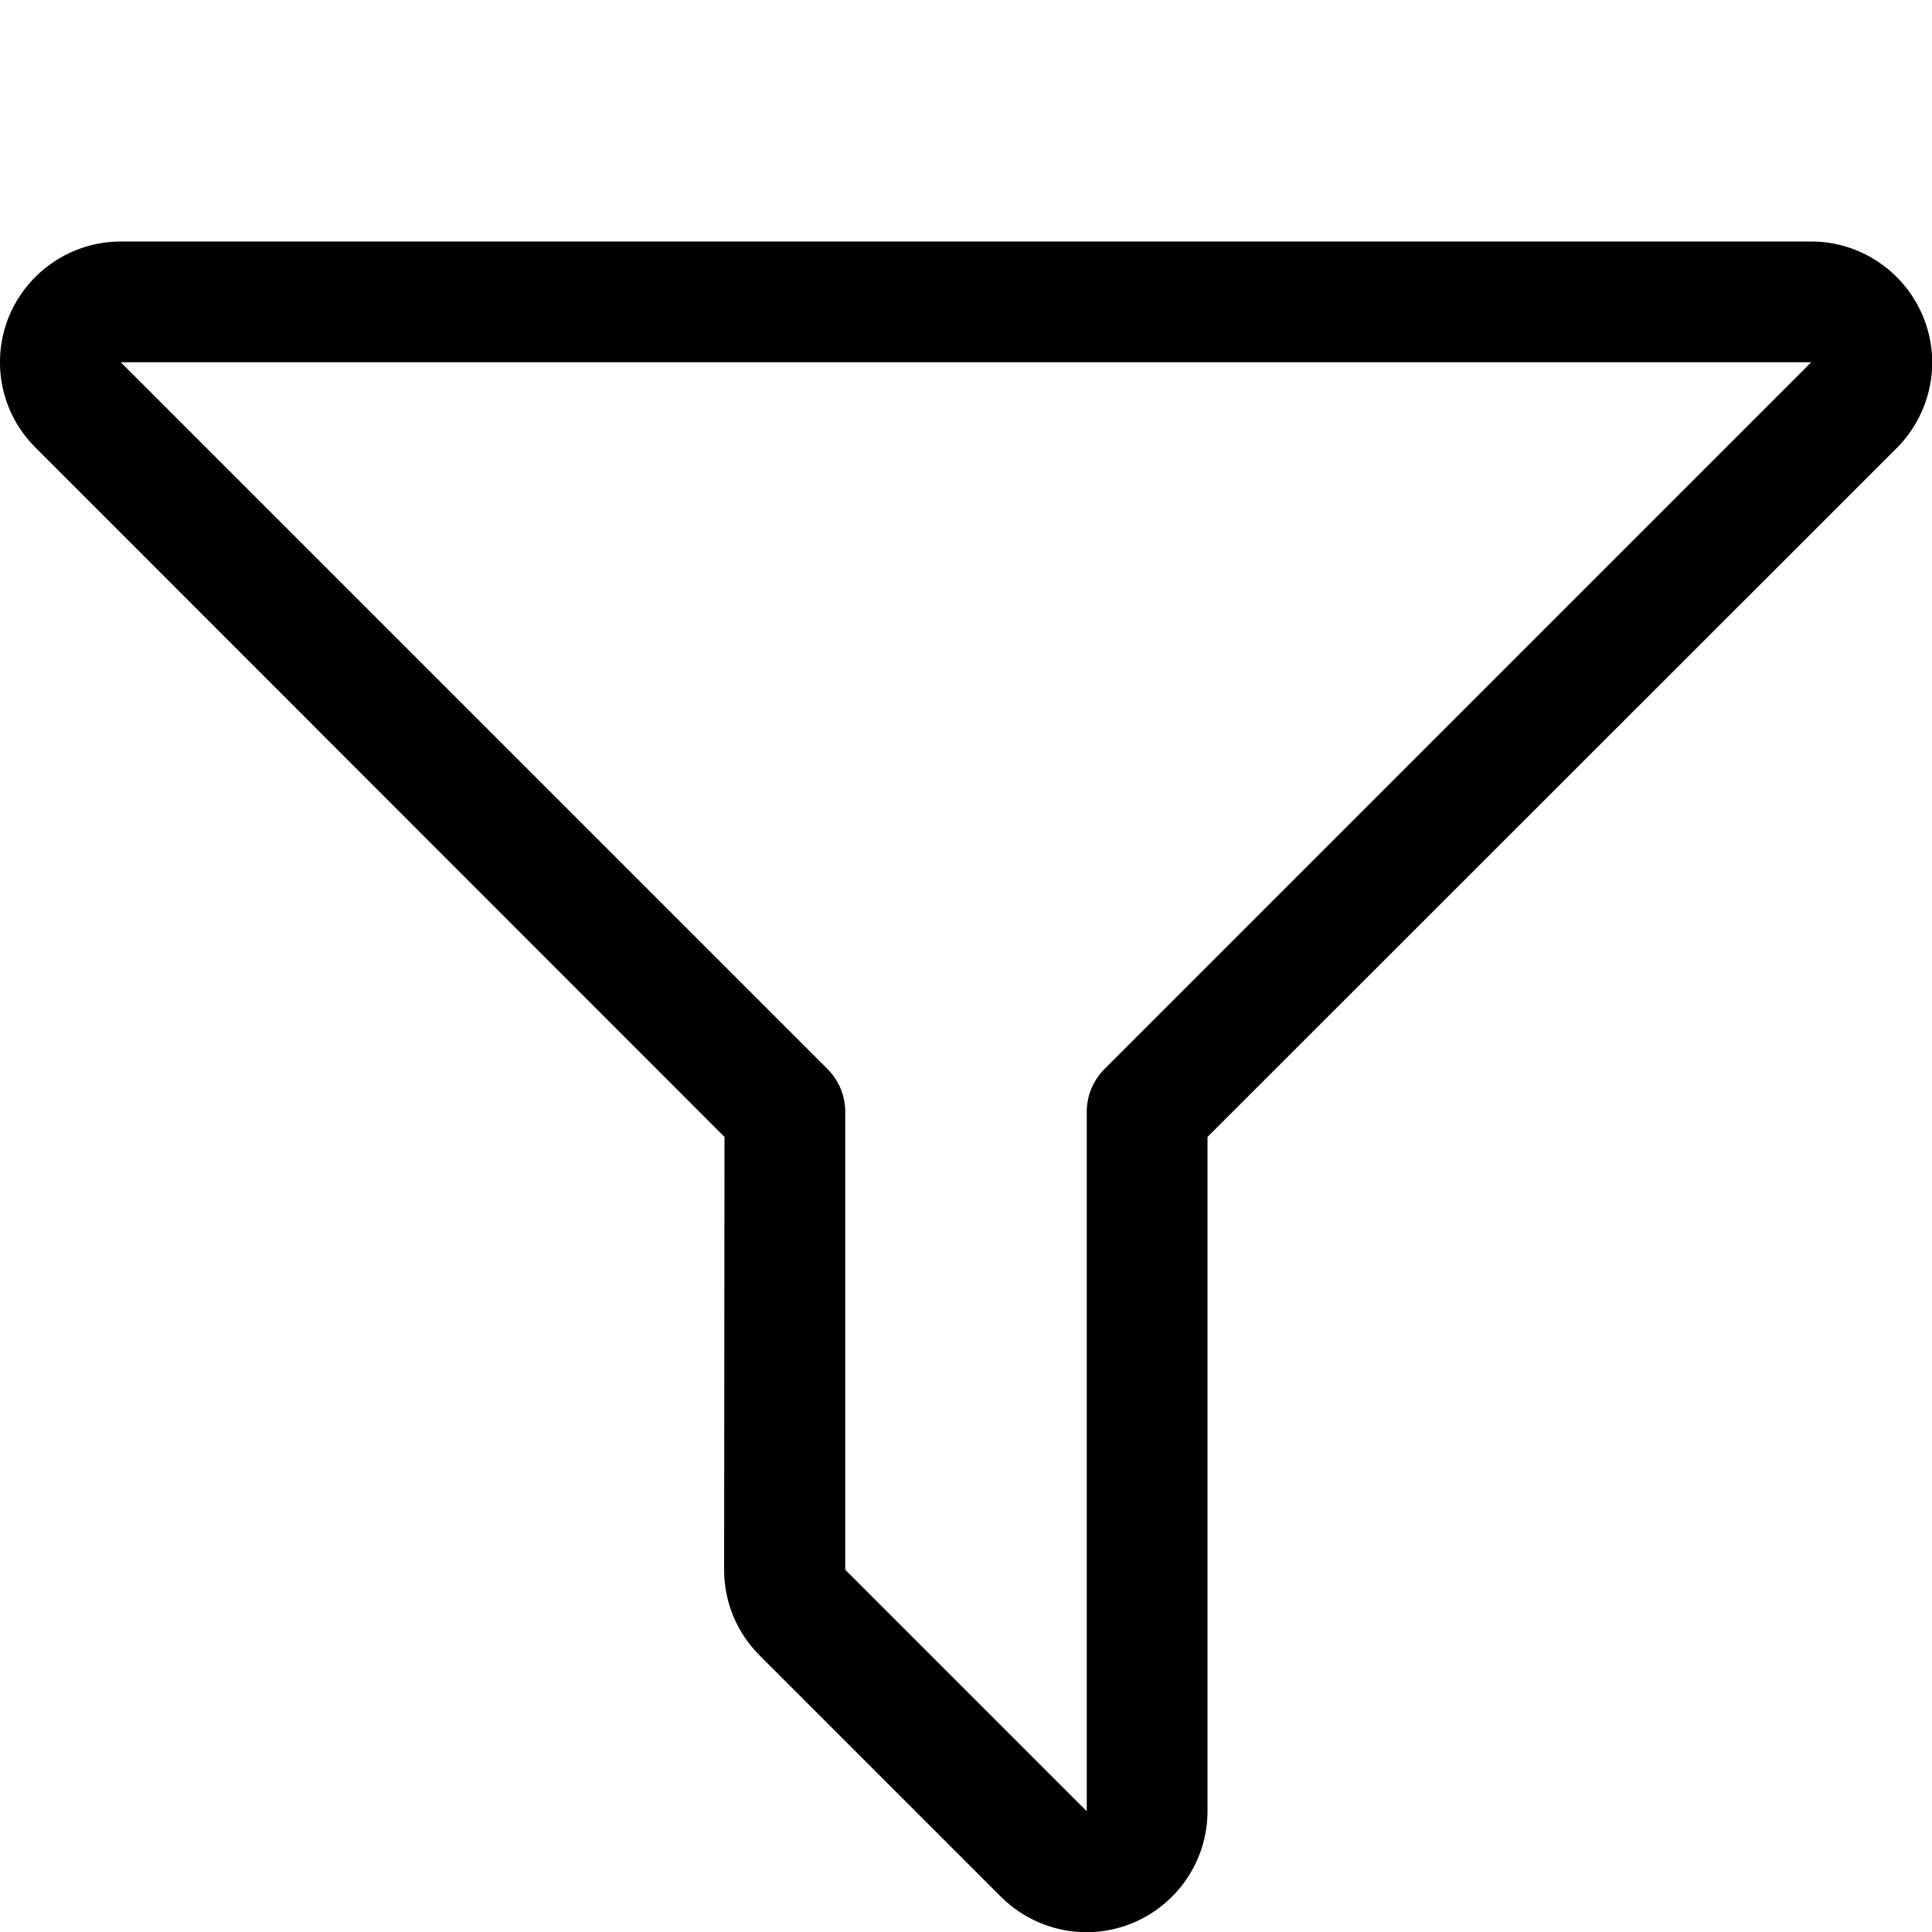
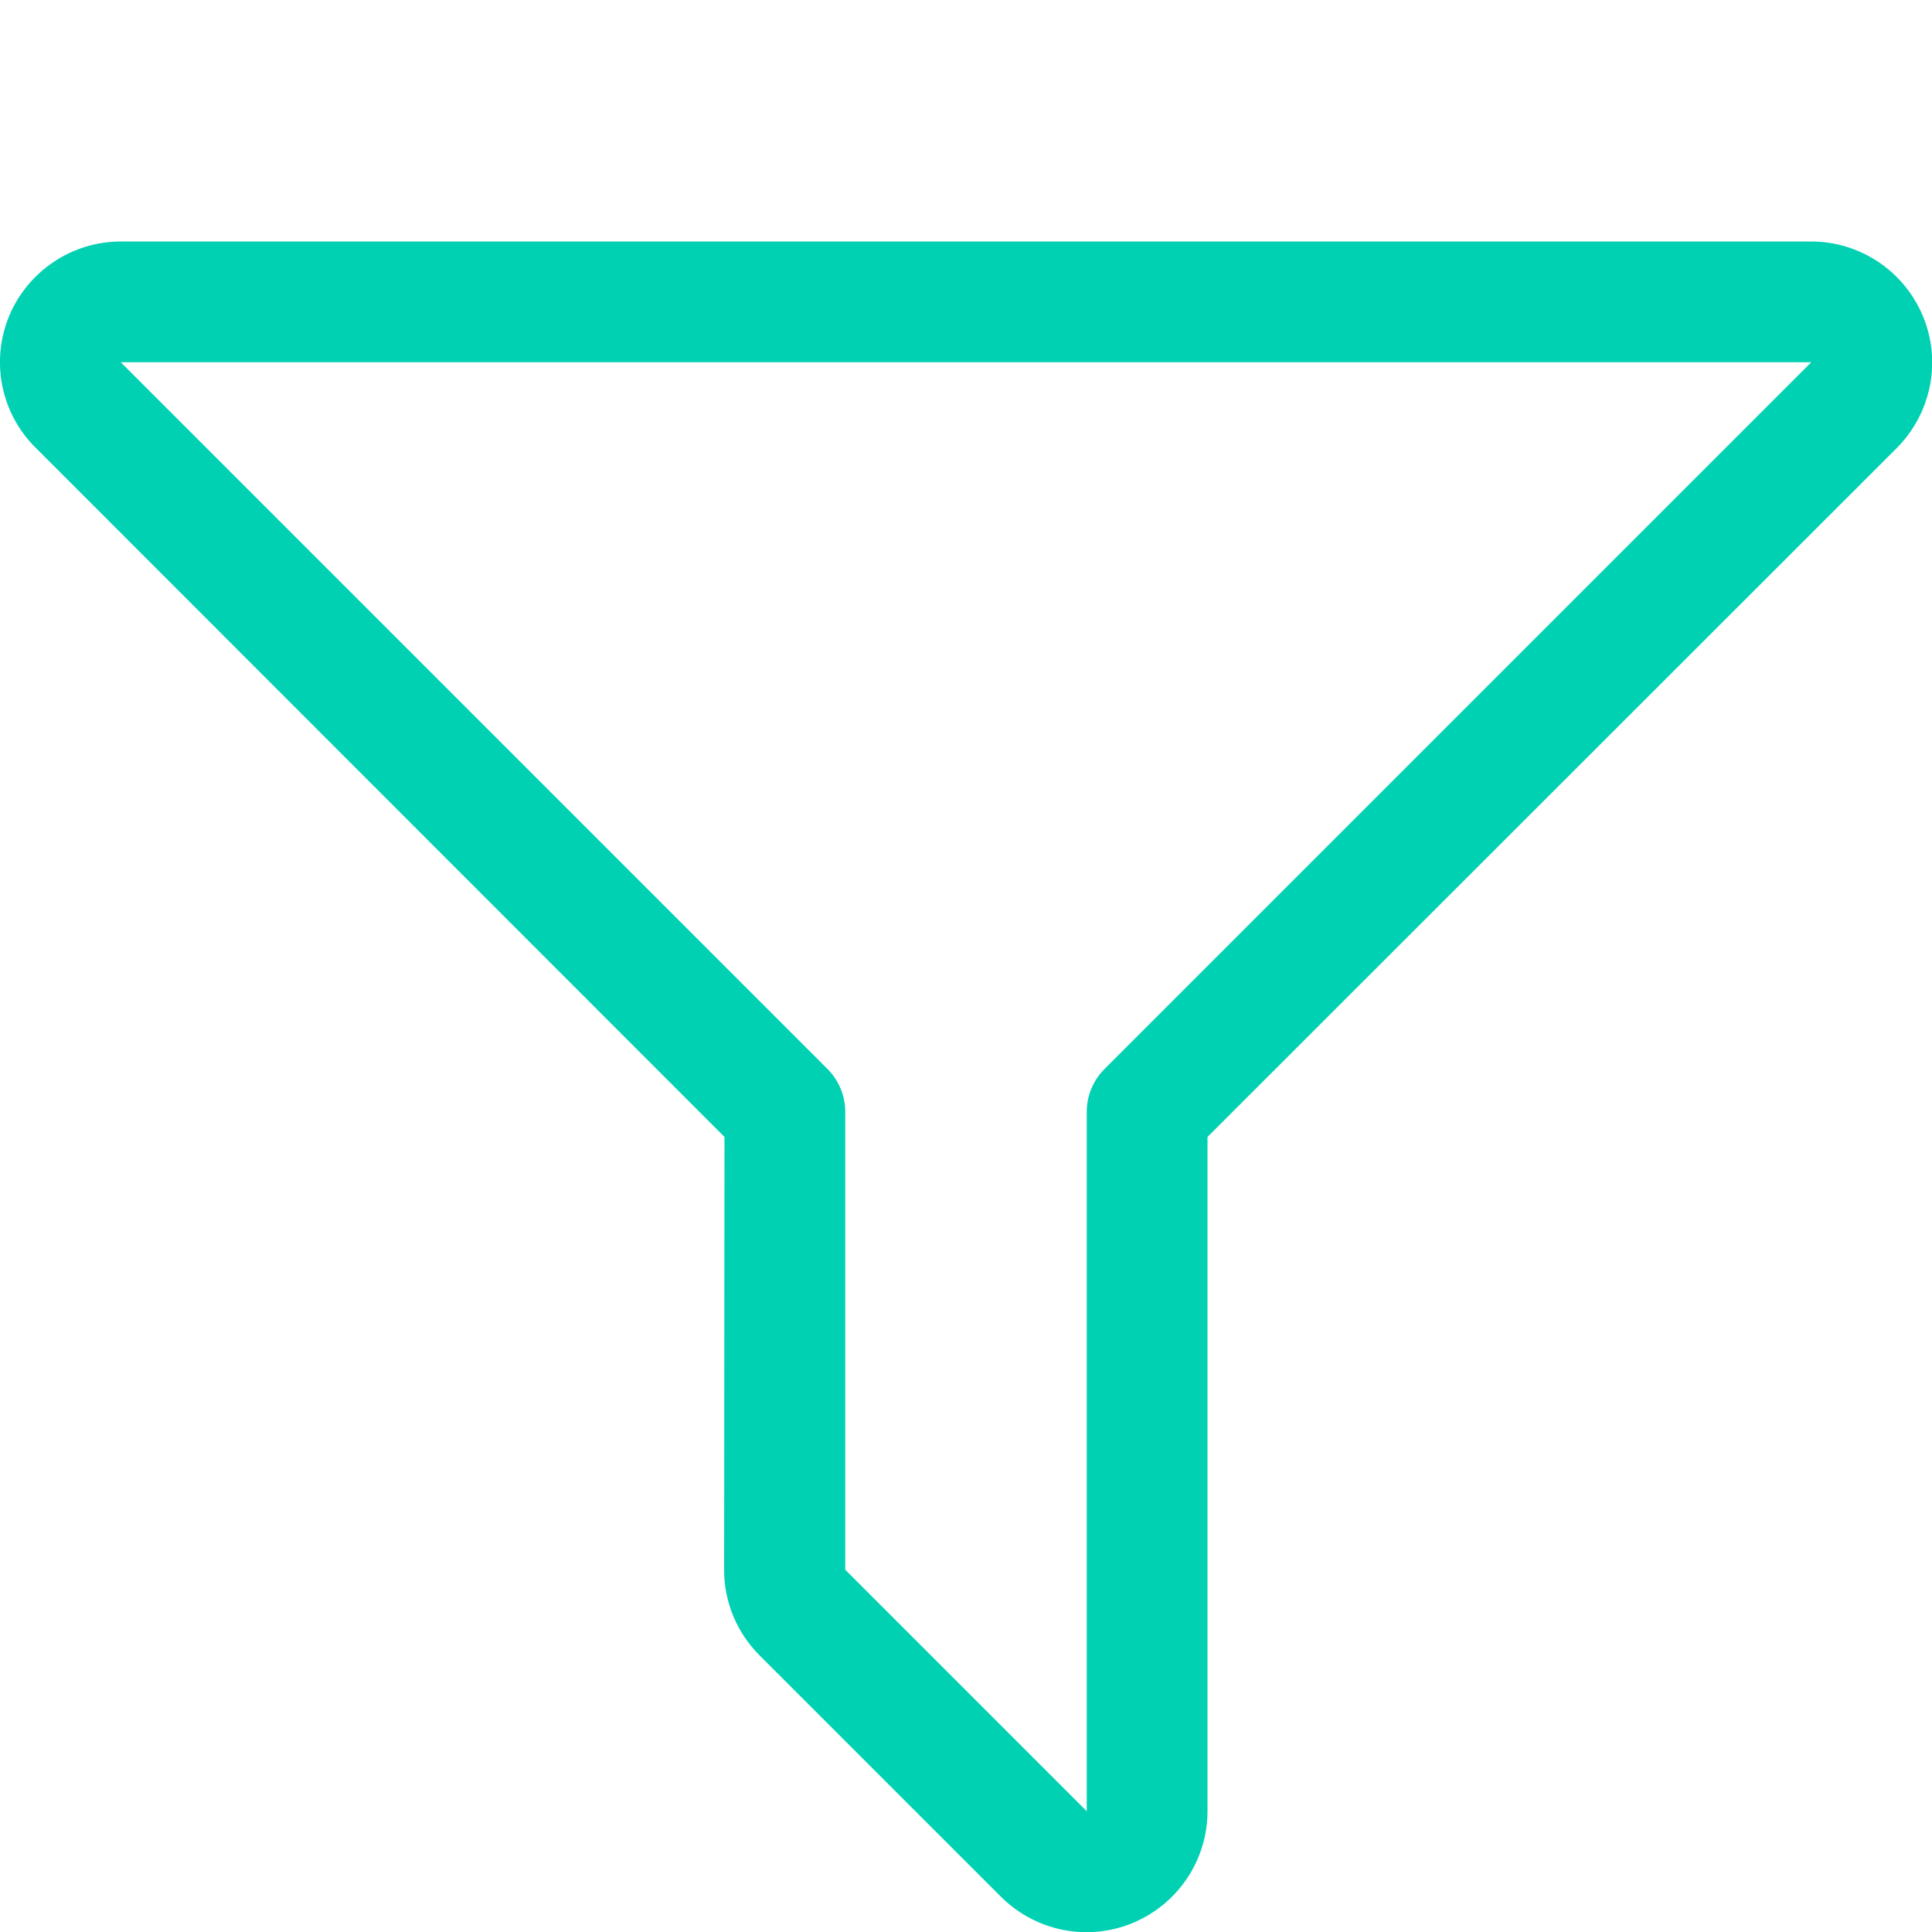
<svg xmlns="http://www.w3.org/2000/svg" viewBox="0 0 512 512">
-   <path fill="currentColor" d="M2.4 83.8C7.4 71.8 19.1 64 32 64l448 0c12.9 0 24.6 7.8 29.6 19.8s2.2 25.7-6.9 34.9L320 301.3 320 480c0 12.9-7.8 24.6-19.8 29.6s-25.7 2.2-34.9-6.9l-64-64c-6-6-9.4-14.1-9.4-22.6L192 301.3 9.4 118.6C.2 109.5-2.5 95.7 2.4 83.8zM480 96L32 96 219.3 283.3c3 3 4.7 7.1 4.7 11.3l0 121.4 64 64 0-185.4c0-4.2 1.7-8.3 4.7-11.3L480 96z" />
+   <path fill="#00d1b2" d="M2.4 83.8C7.4 71.8 19.1 64 32 64l448 0c12.9 0 24.6 7.8 29.6 19.8s2.2 25.7-6.9 34.9L320 301.3 320 480c0 12.9-7.8 24.6-19.8 29.6s-25.7 2.2-34.9-6.9l-64-64c-6-6-9.4-14.1-9.4-22.6L192 301.3 9.4 118.6C.2 109.5-2.5 95.7 2.4 83.8zM480 96L32 96 219.3 283.3c3 3 4.7 7.1 4.7 11.3l0 121.4 64 64 0-185.4c0-4.2 1.7-8.3 4.7-11.3L480 96z" />
</svg>
